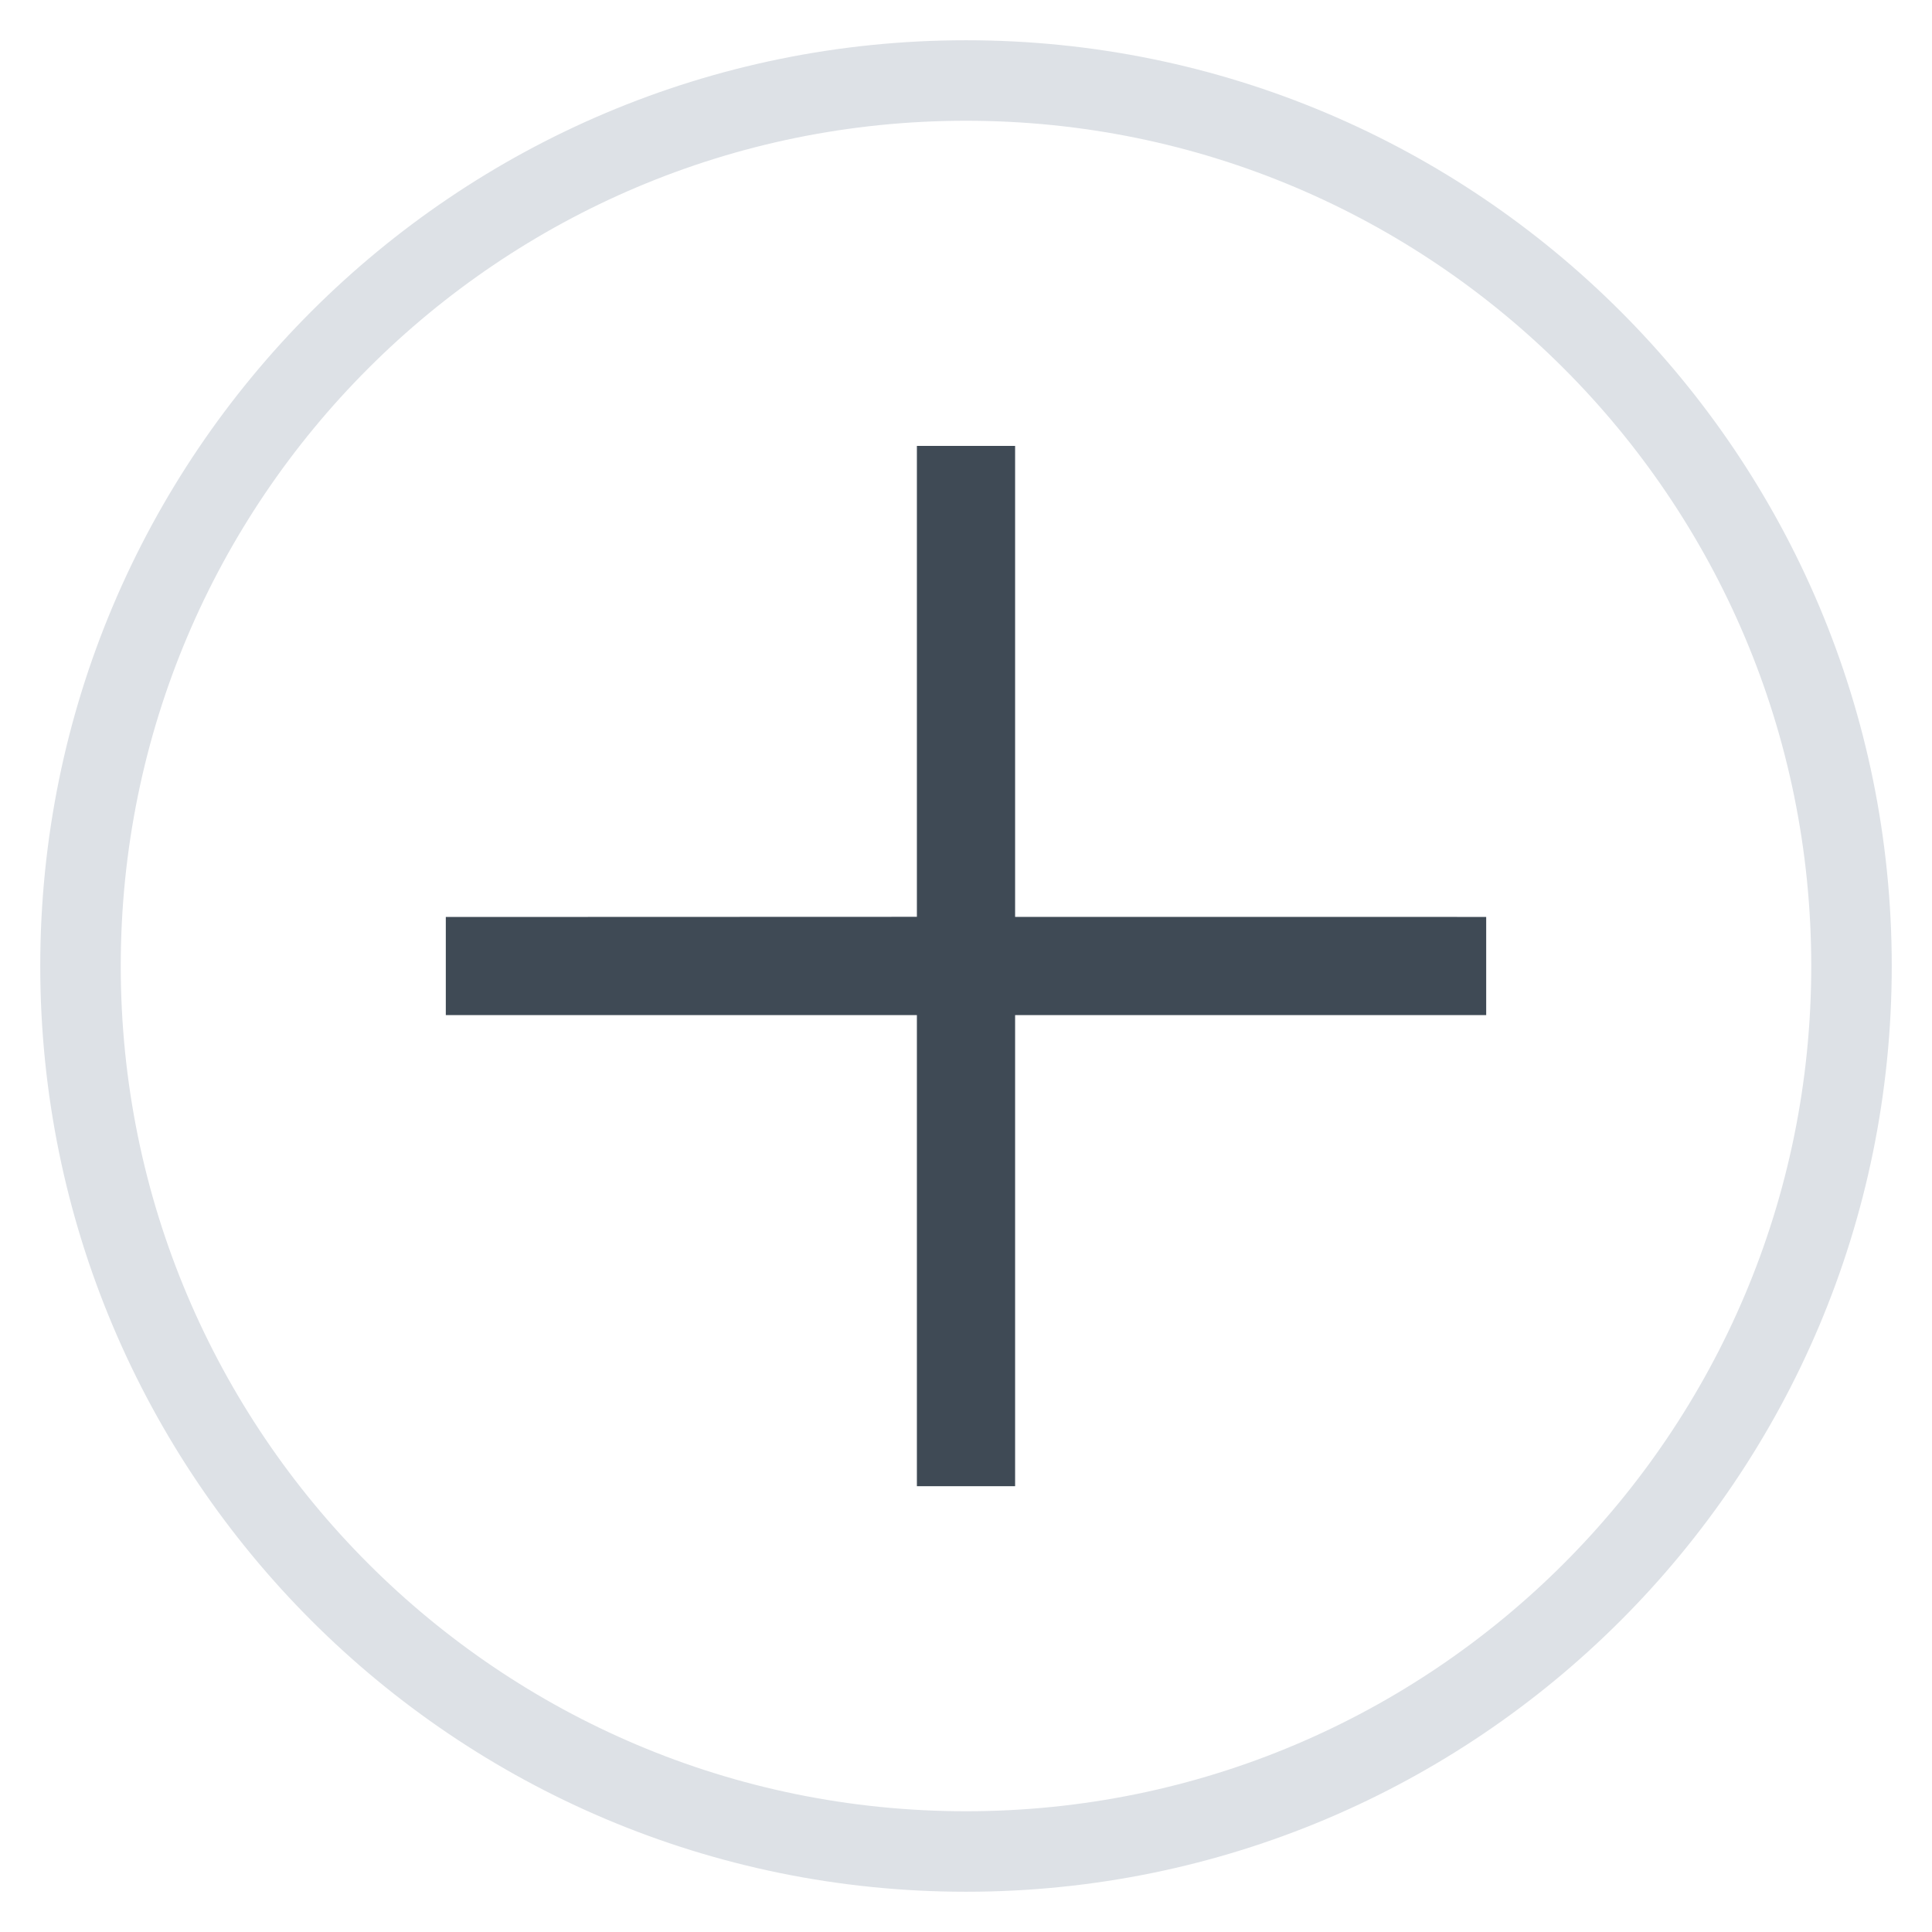
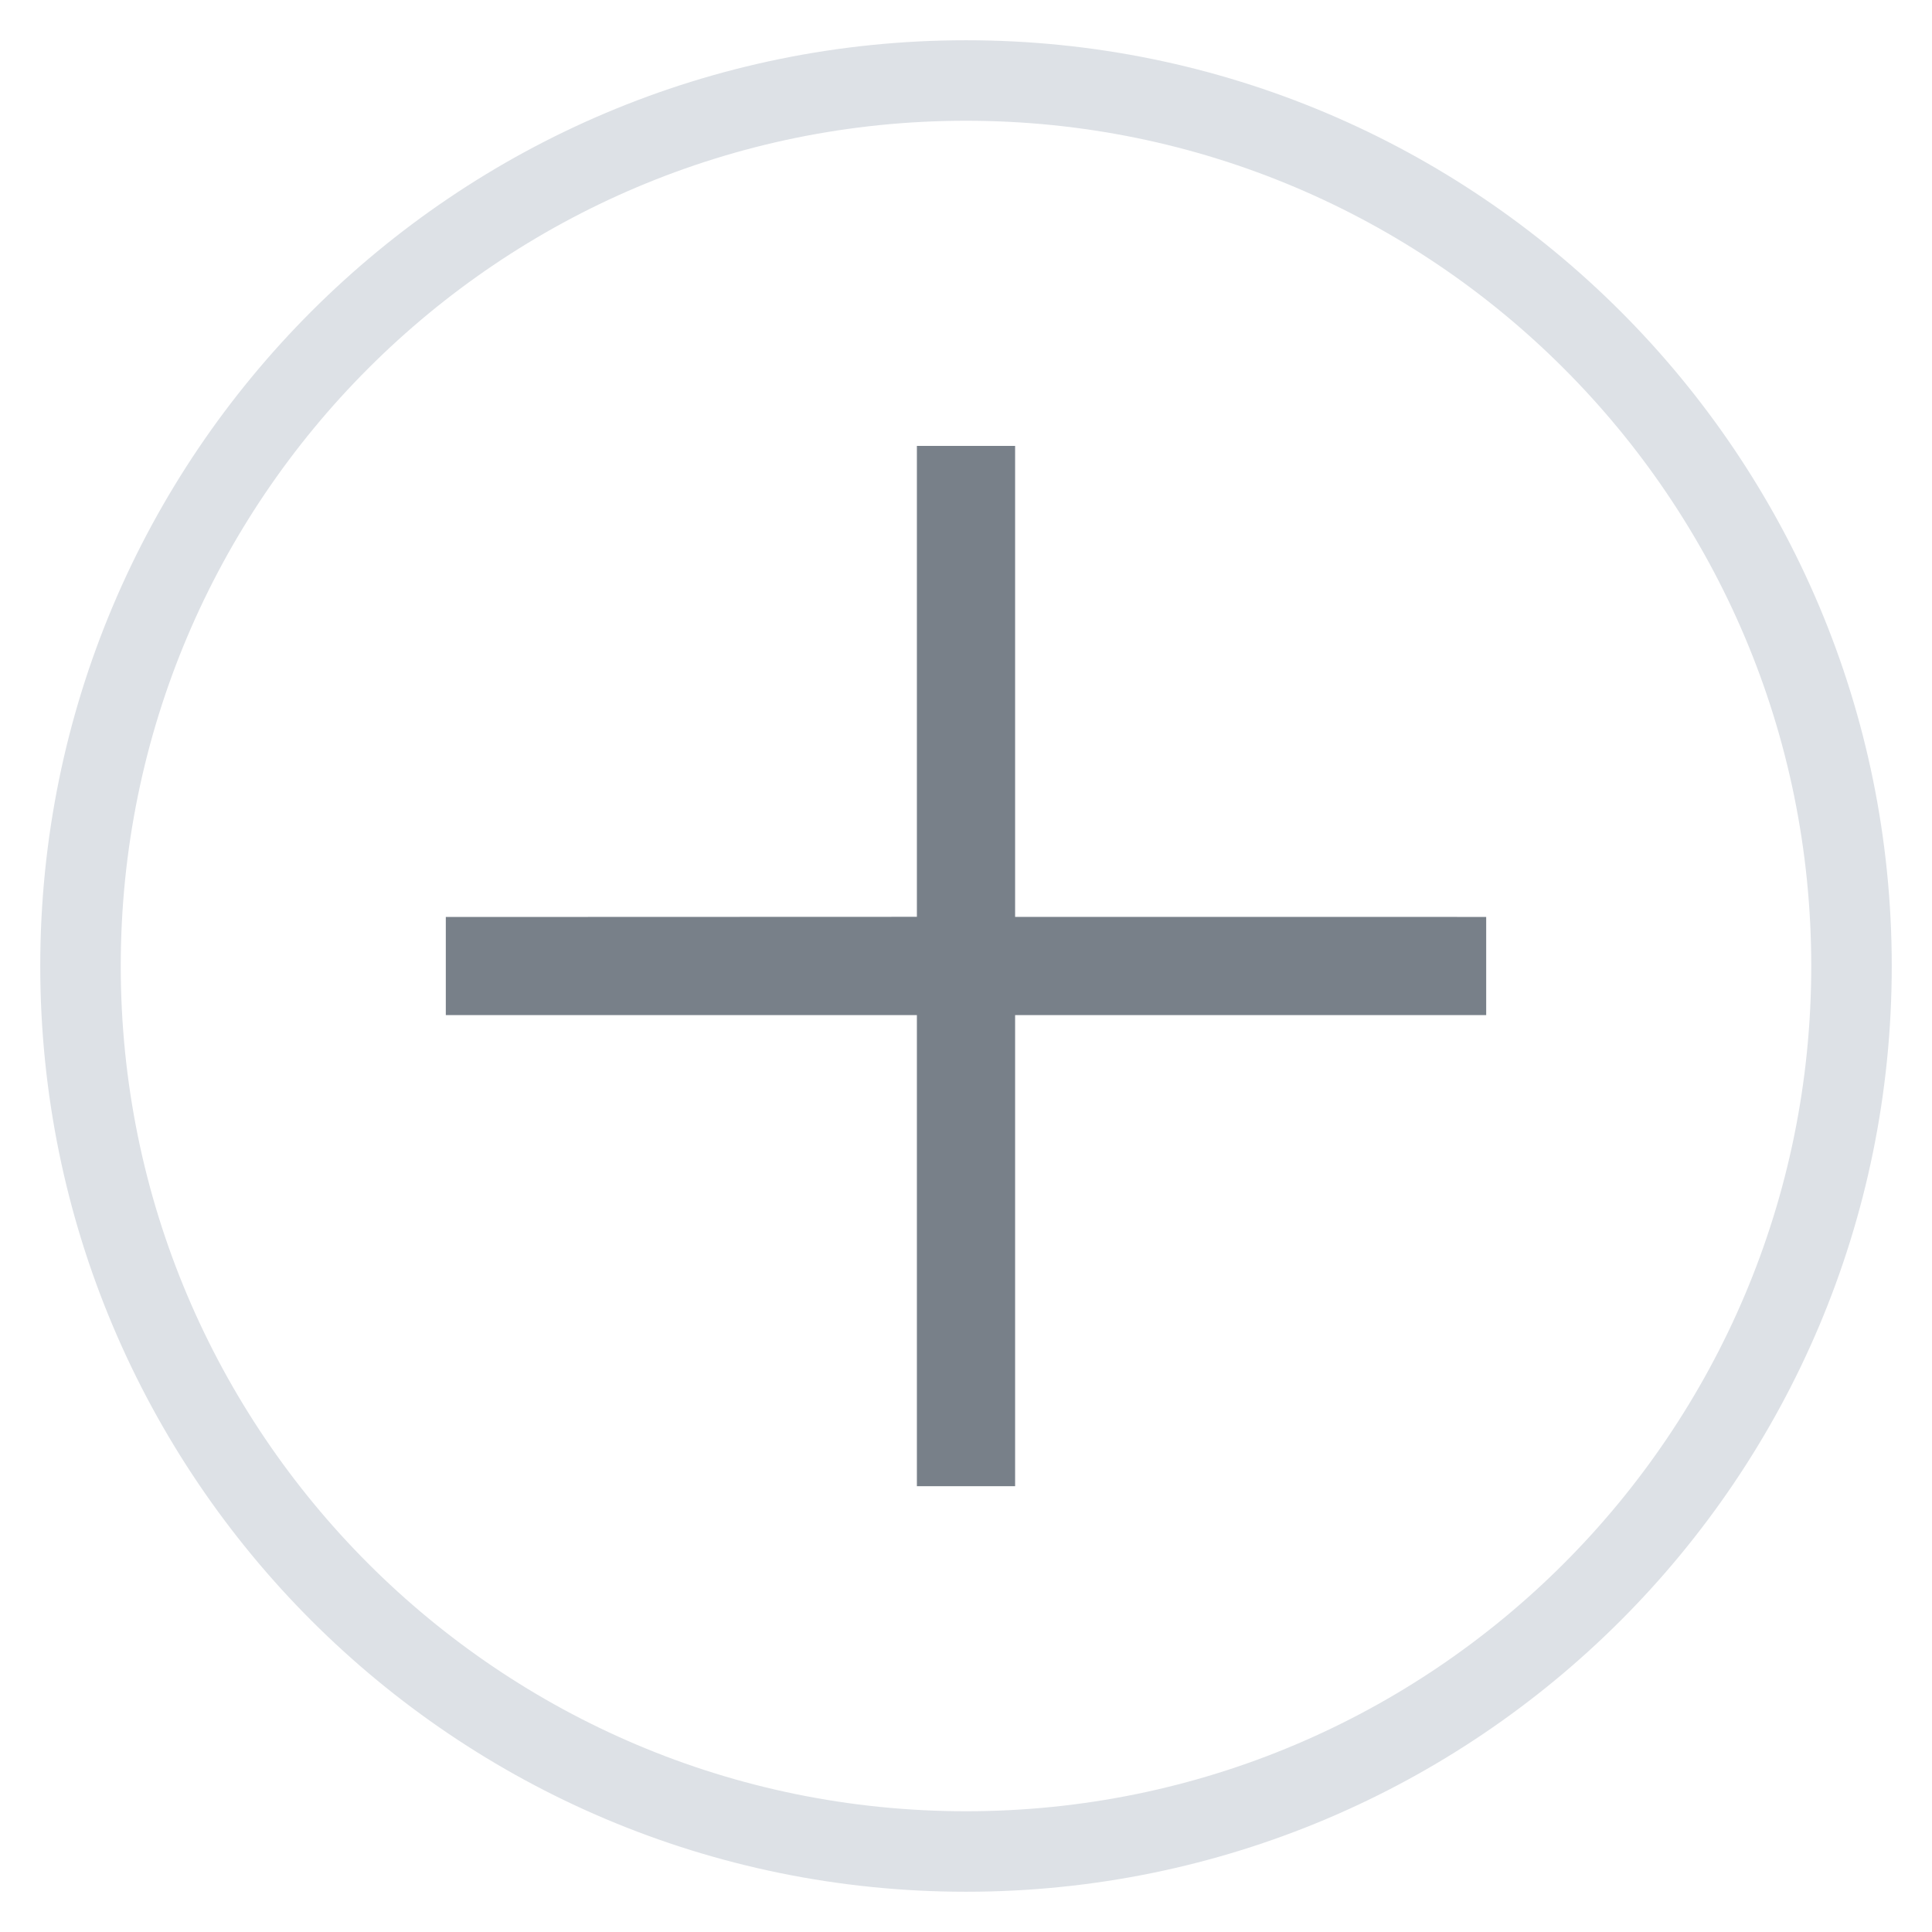
<svg xmlns="http://www.w3.org/2000/svg" width="24" height="24" viewBox="0 0 24 24" fill="none">
  <g id="Icons">
    <circle cx="12" cy="12" r="11" stroke="#DDE1E6" stroke-width="1" />
-     <path id="Vector" d="M12.61 5.539H11.39L11.39 6.148L11.39 11.389L5.538 11.391L5.538 12.61L11.39 12.61L11.39 18.462H12.61L12.61 12.61L18.462 12.61L18.462 11.391L17.852 11.39L12.61 11.39L12.61 5.539Z" fill="#3F4A55" />
+     <path id="Vector" d="M12.61 5.539H11.39L11.39 6.148L11.39 11.389L5.538 11.391L5.538 12.61L11.39 12.61L11.39 18.462H12.61L12.61 12.61L18.462 12.61L18.462 11.391L17.852 11.39L12.61 11.39L12.61 5.539Z" fill="#788089" />
  </g>
</svg>
